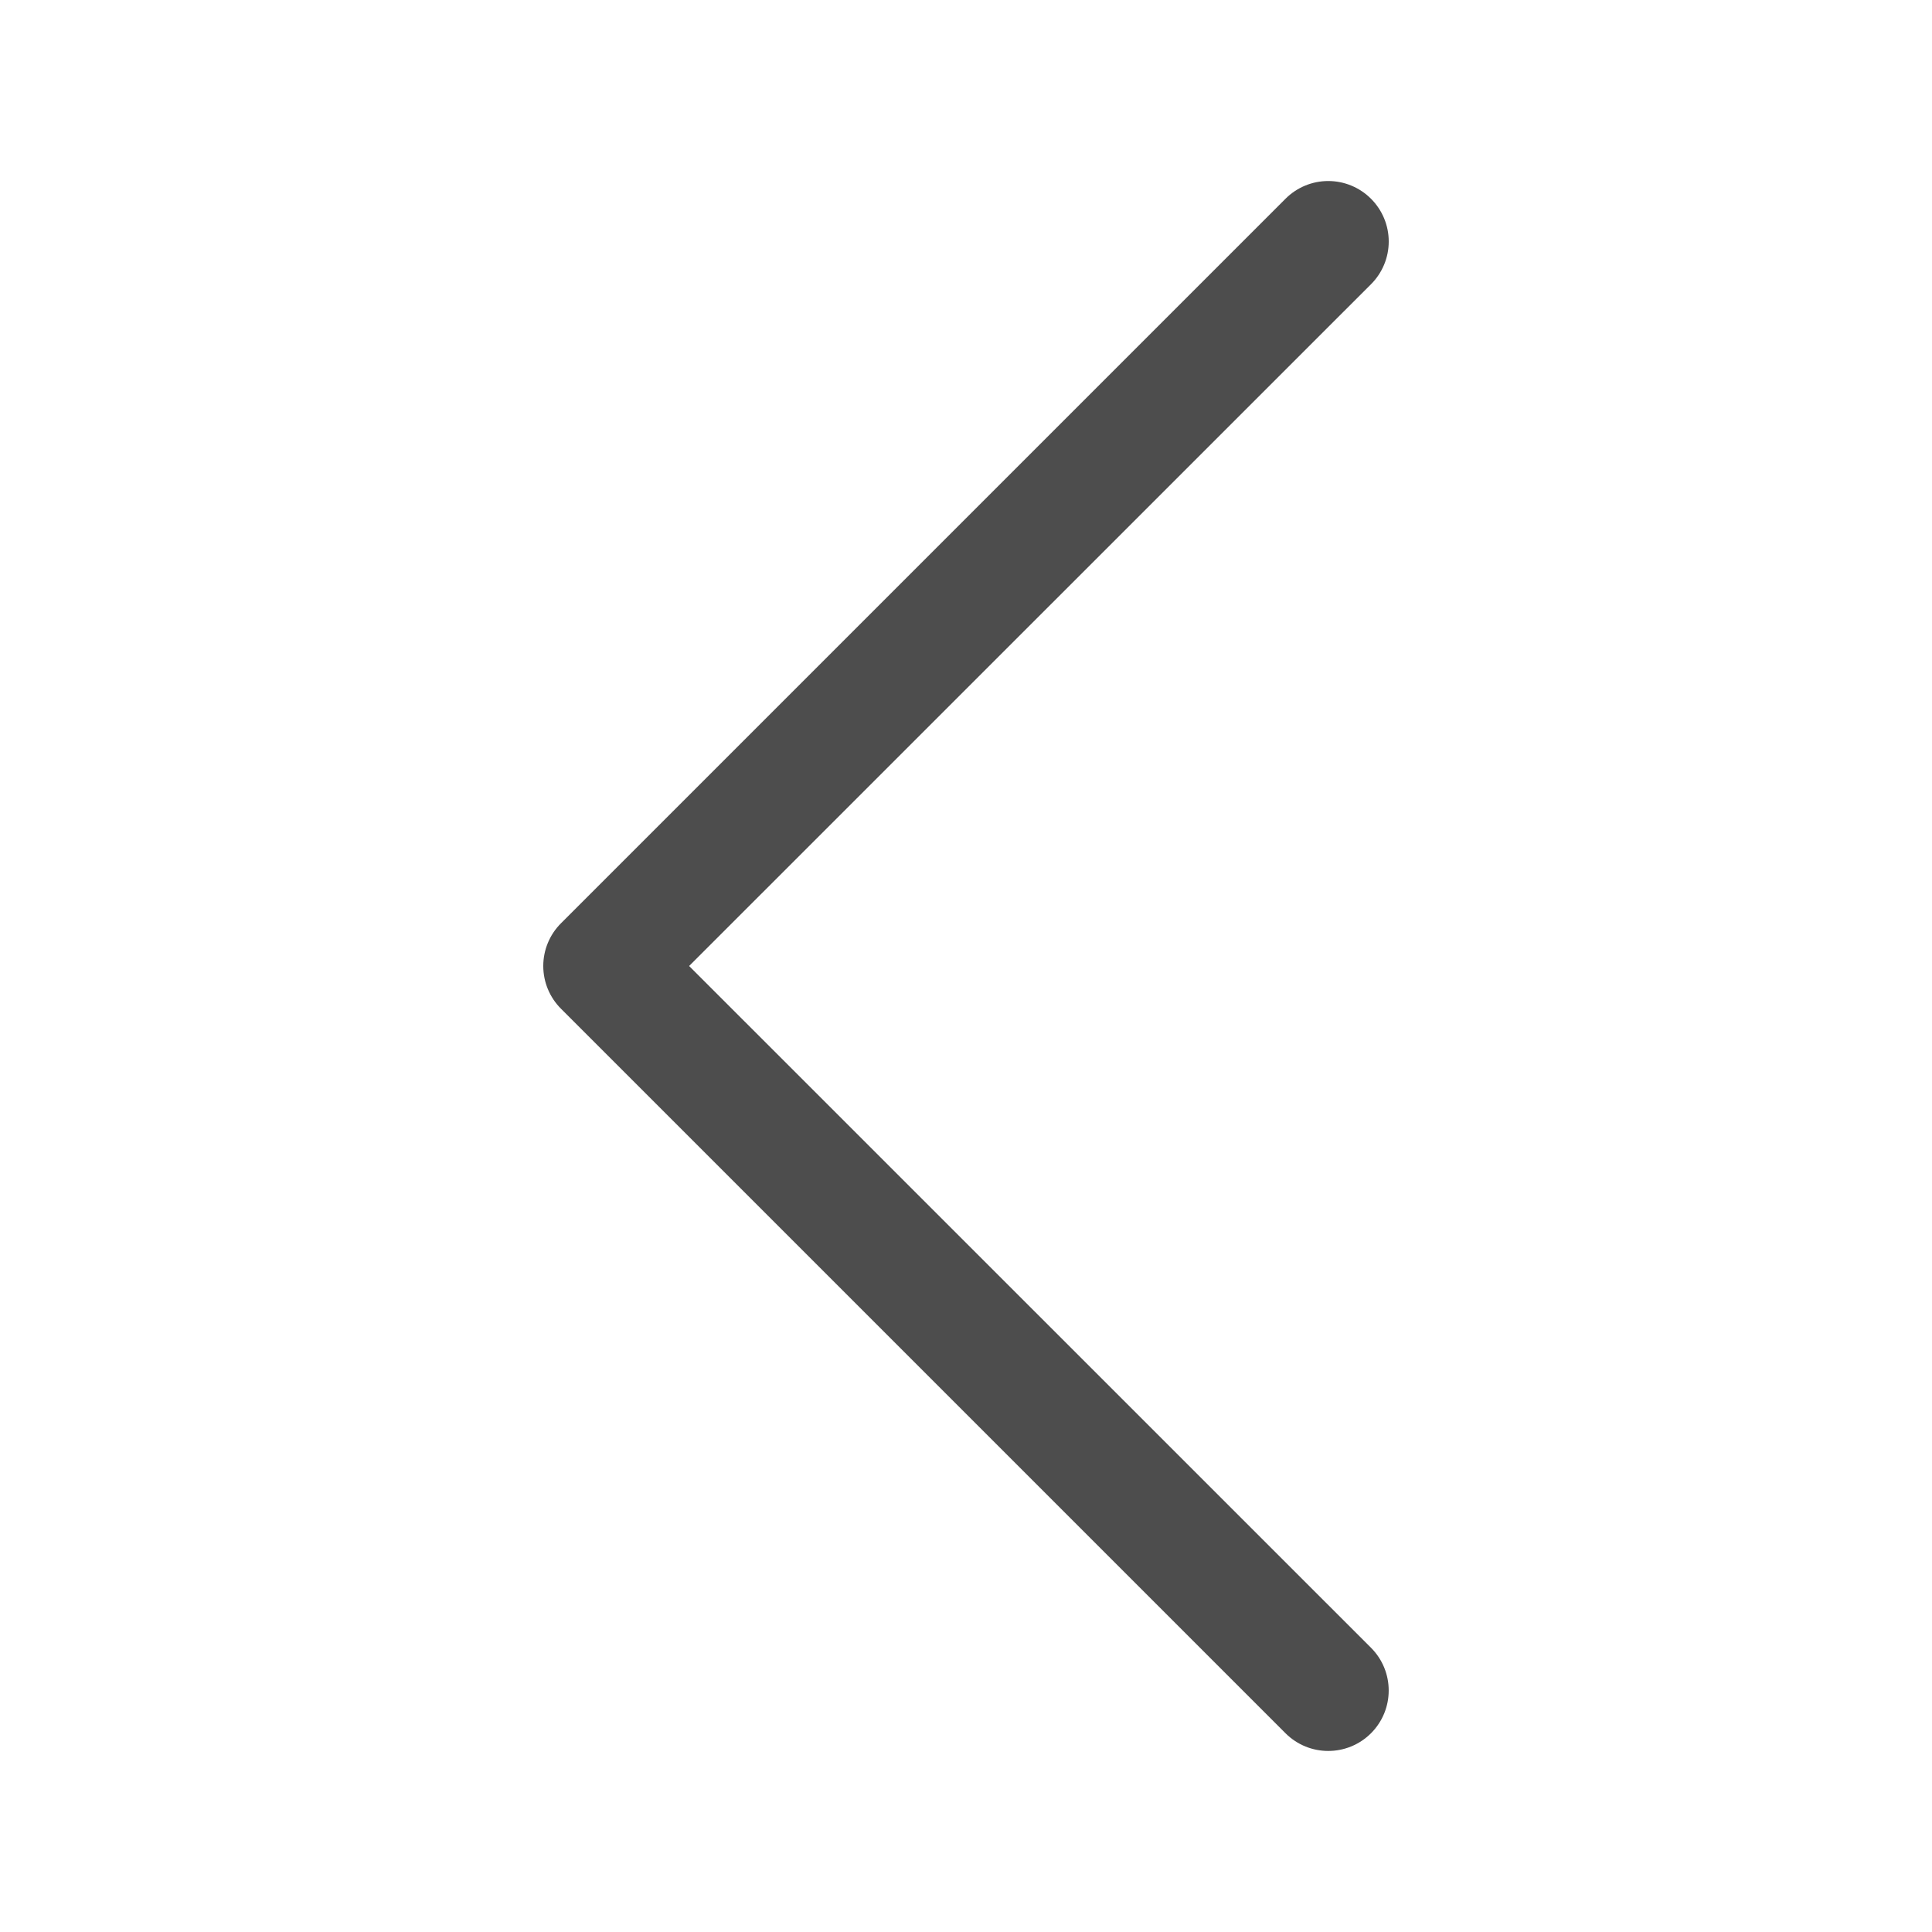
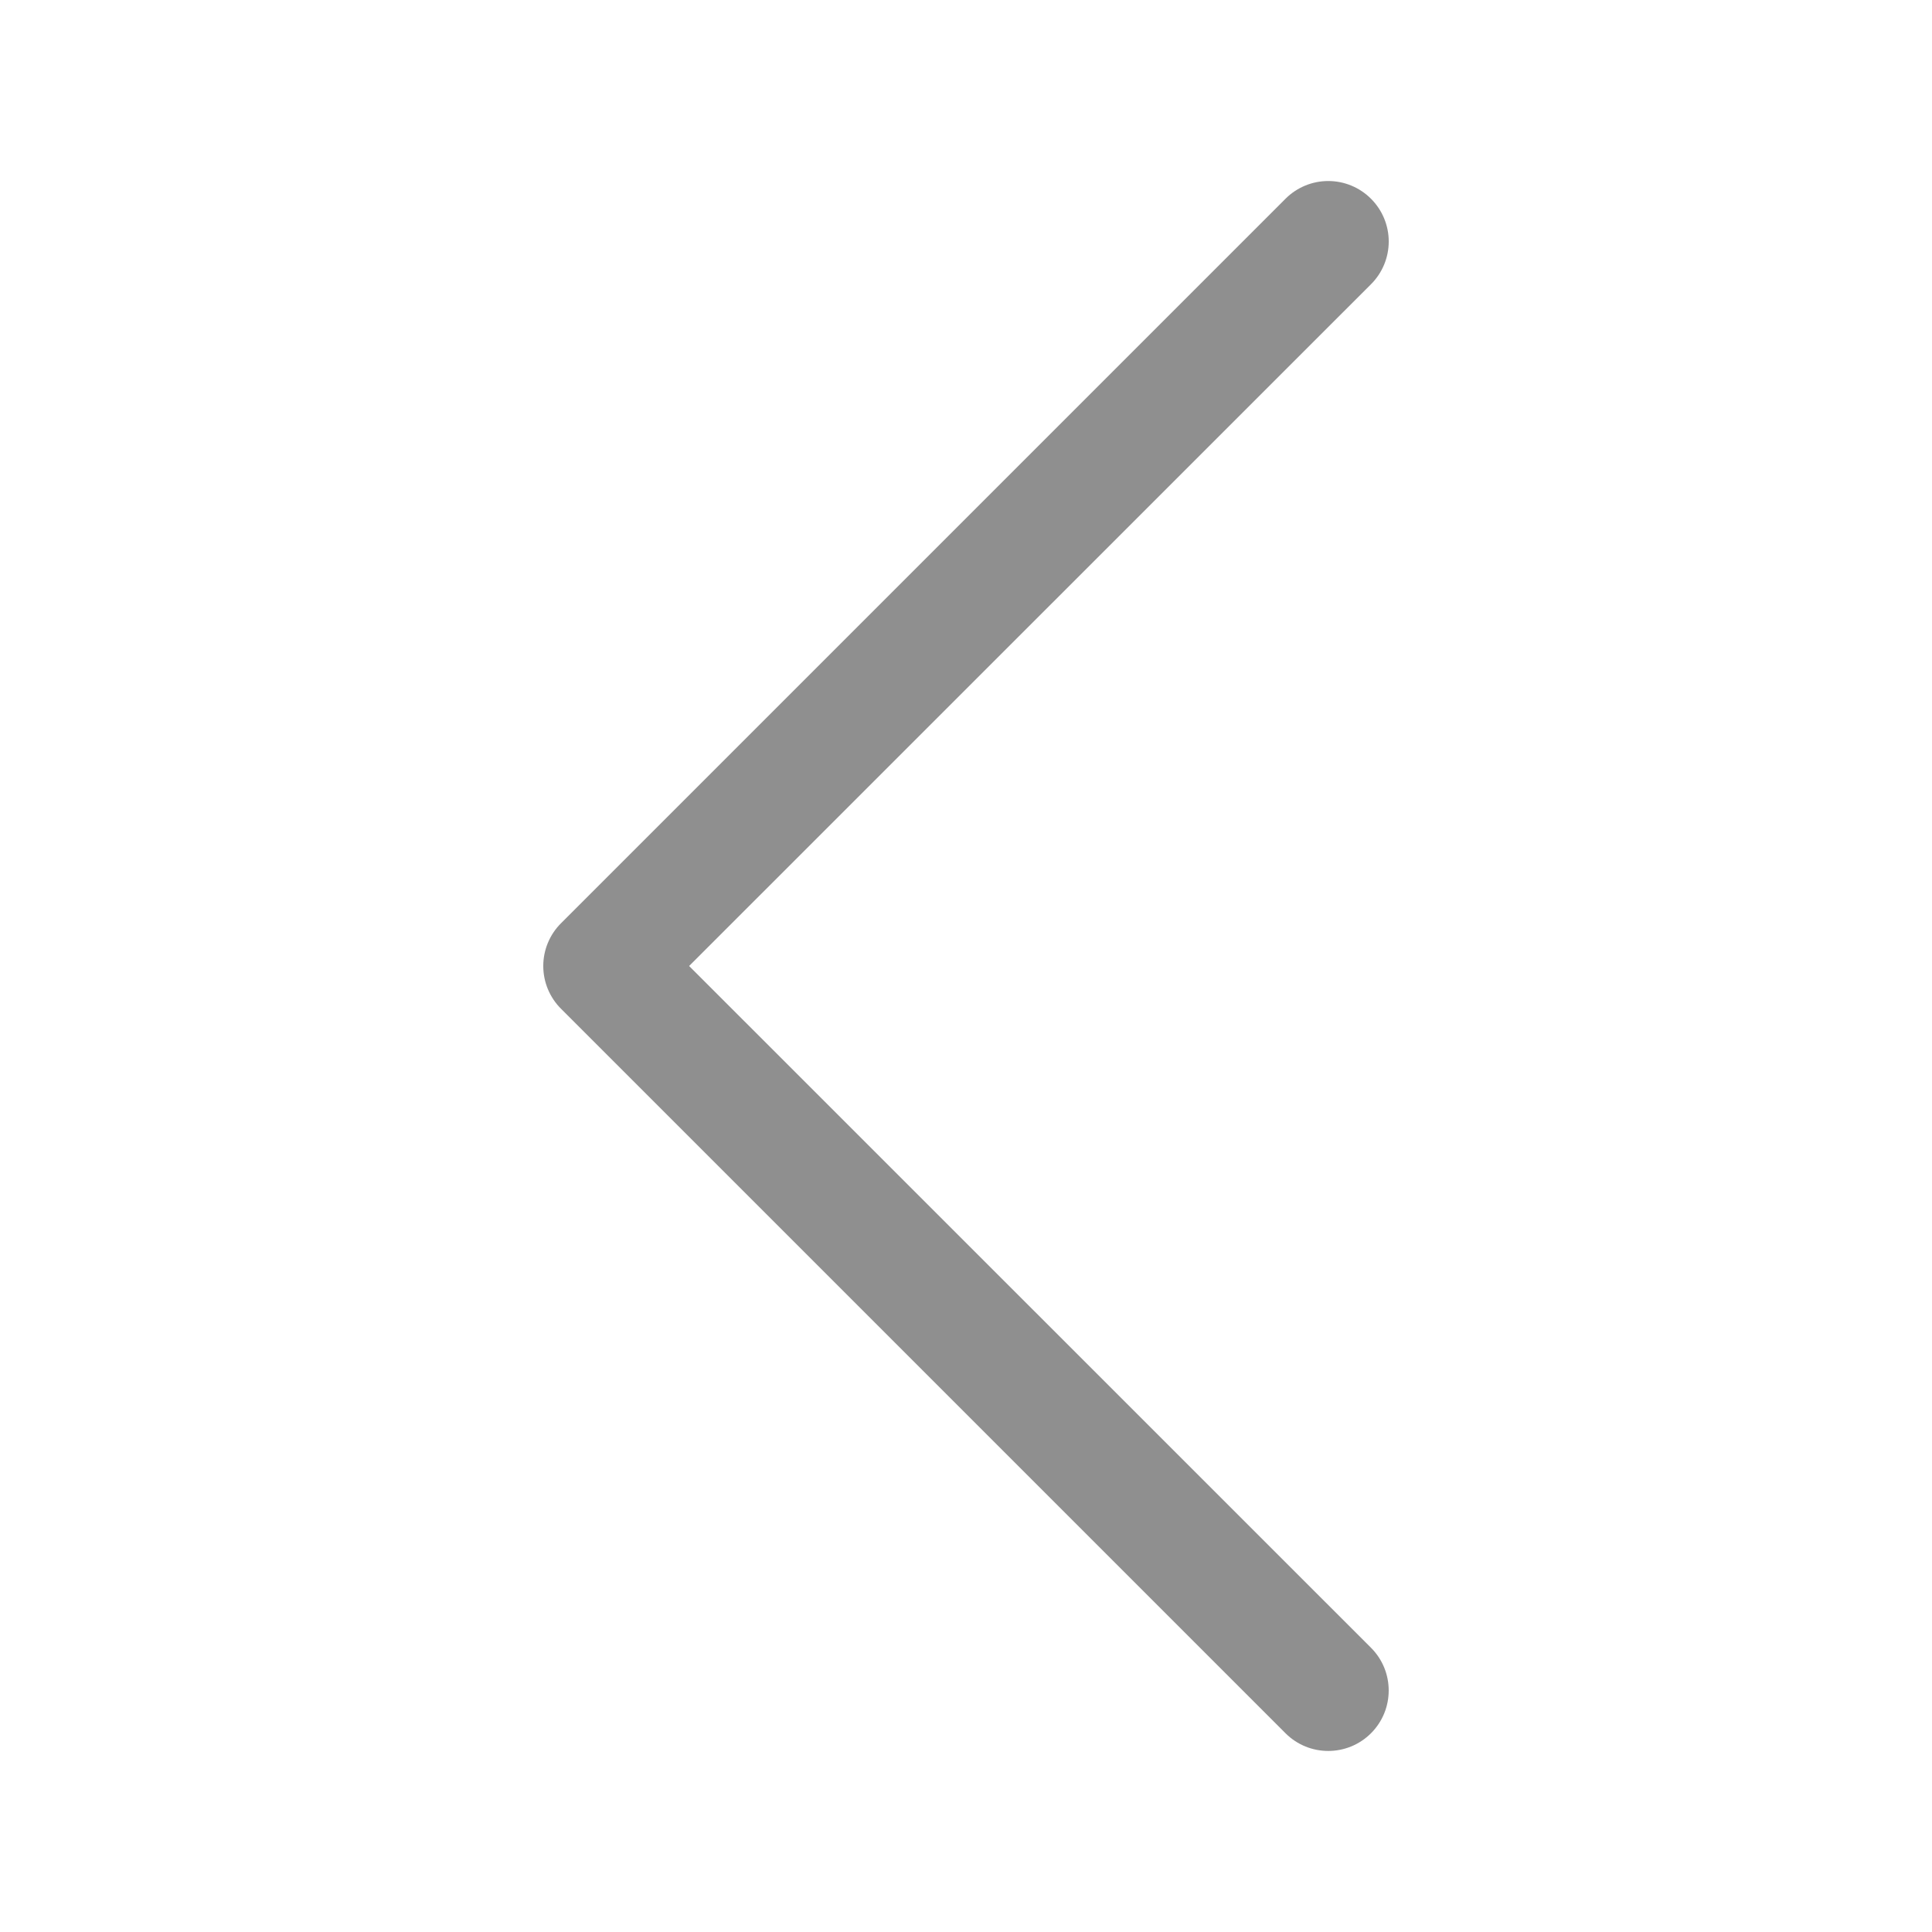
- <svg xmlns="http://www.w3.org/2000/svg" width="1em" height="1em" viewBox="0 0 16 16" class="bi bi-chevron-left" fill="#4D4D4D">
+ <svg xmlns="http://www.w3.org/2000/svg" width="1em" height="1em" viewBox="0 0 16 16" class="bi bi-chevron-left" fill="#8F8F8F">
  <path fill-rule="evenodd" d="M11.354 1.646a.5.5 0 0 1 0 .708L5.707 8l5.647 5.646a.5.5 0 0 1-.708.708l-6-6a.5.5 0 0 1 0-.708l6-6a.5.5 0 0 1 .708 0z" />
</svg>
